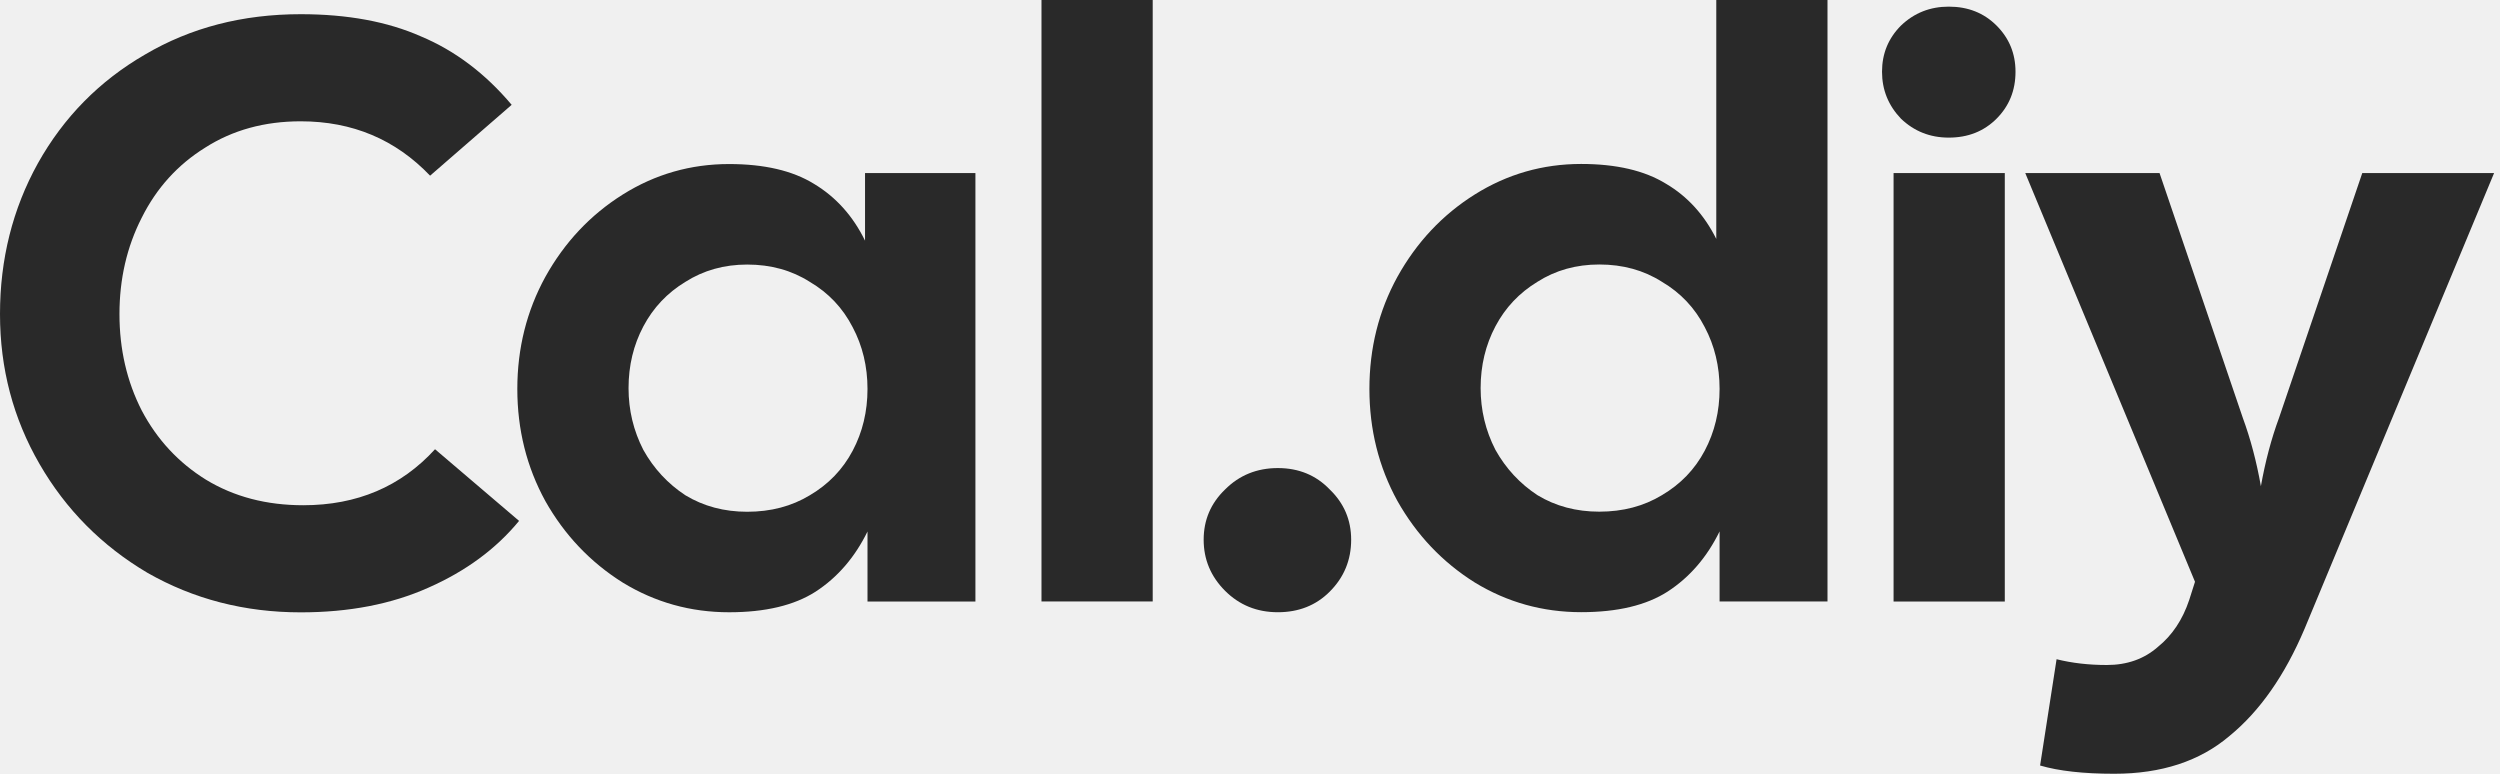
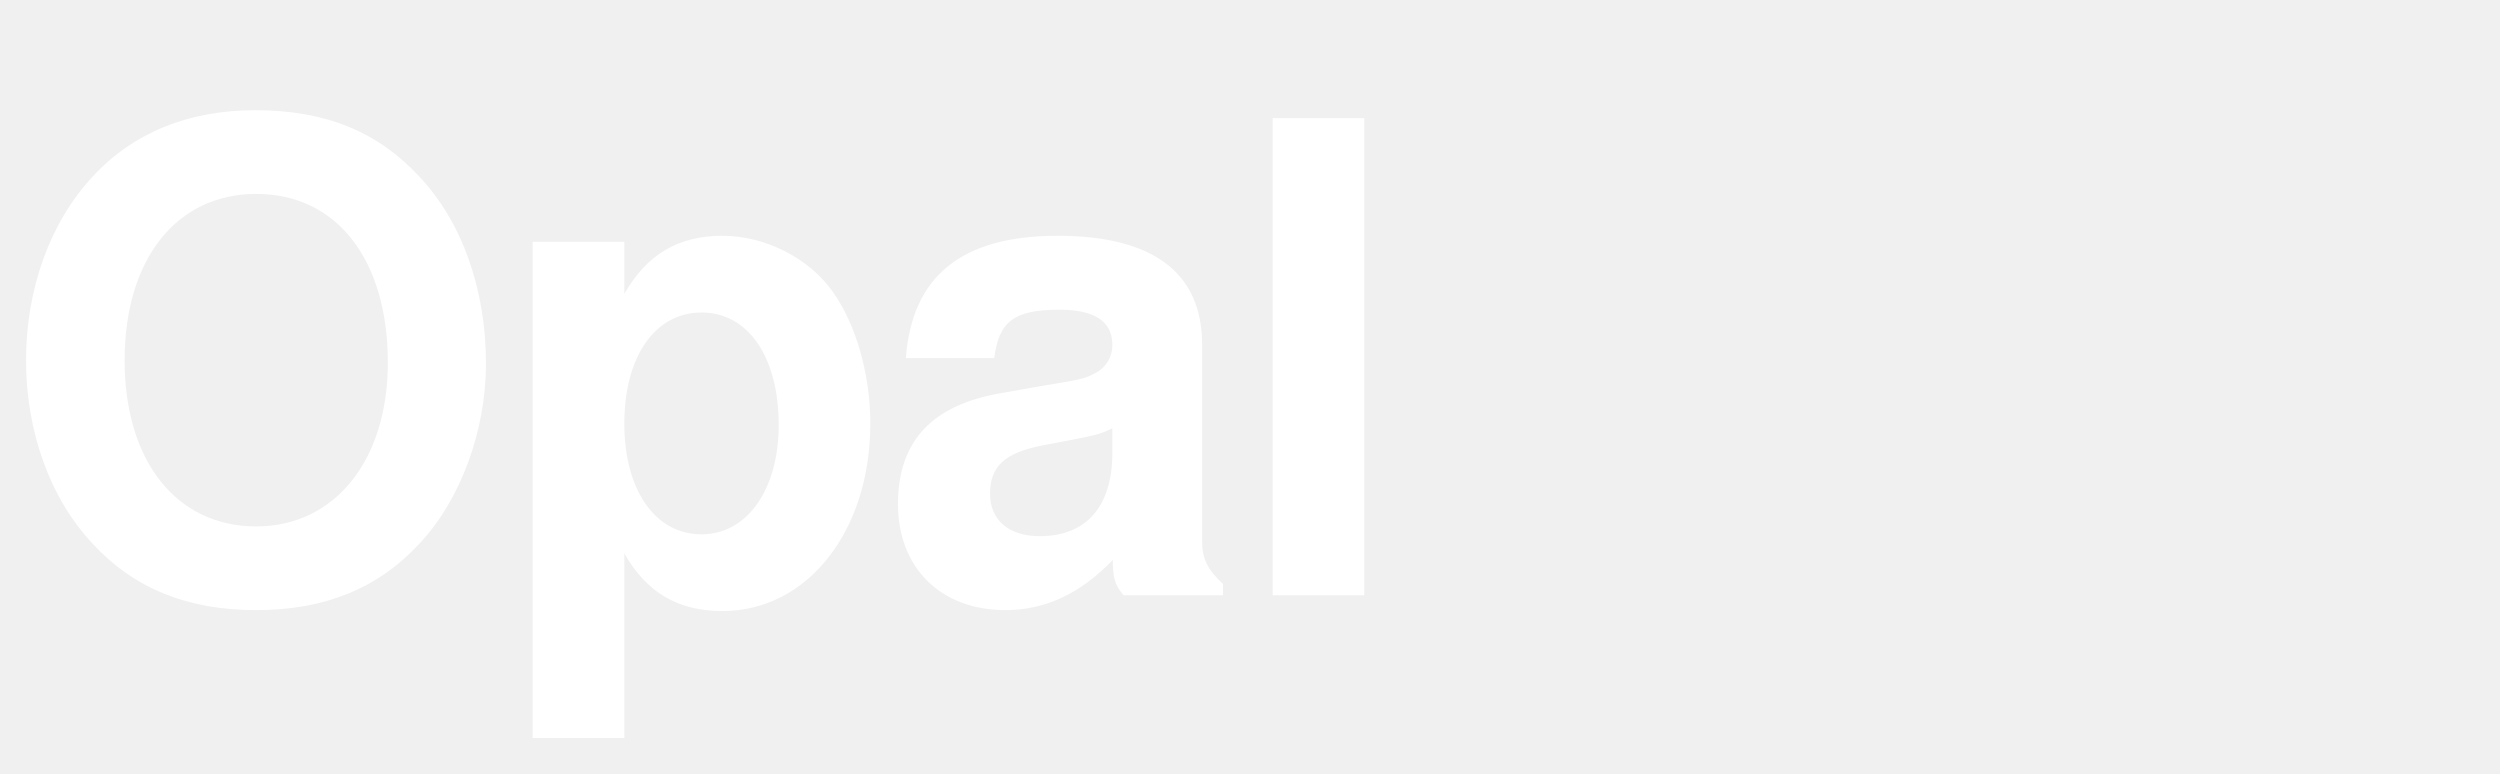
<svg xmlns="http://www.w3.org/2000/svg" width="84" height="26" viewBox="0 0 84 26" fill="none">
-   <path d="M71.039 25.998C70.005 25.998 69.175 25.906 68.547 25.721L69.101 22.15C69.618 22.279 70.18 22.344 70.79 22.344C71.472 22.344 72.045 22.141 72.506 21.735C72.986 21.347 73.337 20.821 73.558 20.157L73.752 19.548L68.049 5.816H72.561L75.358 14.039C75.616 14.74 75.819 15.506 75.966 16.336C76.114 15.506 76.317 14.74 76.576 14.039L79.372 5.816H83.801L77.434 21.126C76.769 22.695 75.93 23.894 74.915 24.725C73.918 25.574 72.626 25.998 71.039 25.998Z" fill="#292929" />
-   <path d="M63.624 5.815H67.361V20.211H63.624V5.815ZM63.236 2.41C63.236 1.801 63.449 1.284 63.873 0.859C64.316 0.435 64.851 0.223 65.479 0.223C66.125 0.223 66.66 0.435 67.084 0.859C67.509 1.284 67.721 1.801 67.721 2.41C67.721 3.037 67.509 3.563 67.084 3.988C66.66 4.412 66.125 4.624 65.479 4.624C64.851 4.624 64.316 4.412 63.873 3.988C63.449 3.545 63.236 3.019 63.236 2.41Z" fill="#292929" />
-   <path d="M53.127 20.569C51.835 20.569 50.644 20.237 49.555 19.573C48.466 18.89 47.599 17.976 46.953 16.832C46.325 15.688 46.012 14.433 46.012 13.067C46.012 11.701 46.325 10.446 46.953 9.302C47.599 8.139 48.466 7.216 49.555 6.533C50.644 5.851 51.835 5.509 53.127 5.509C54.308 5.509 55.258 5.731 55.978 6.174C56.698 6.598 57.261 7.216 57.667 8.028V0H61.404V20.209H57.778V17.856C57.353 18.724 56.772 19.397 56.033 19.877C55.314 20.339 54.345 20.569 53.127 20.569ZM49.749 13.039C49.749 13.777 49.915 14.47 50.247 15.116C50.598 15.743 51.069 16.251 51.659 16.638C52.268 17.007 52.961 17.192 53.736 17.192C54.529 17.192 55.231 17.007 55.84 16.638C56.467 16.269 56.947 15.771 57.279 15.143C57.611 14.516 57.778 13.824 57.778 13.067C57.778 12.31 57.611 11.618 57.279 10.991C56.947 10.345 56.467 9.837 55.84 9.468C55.231 9.08 54.529 8.887 53.736 8.887C52.961 8.887 52.268 9.08 51.659 9.468C51.05 9.837 50.58 10.335 50.247 10.963C49.915 11.591 49.749 12.283 49.749 13.039Z" fill="#292929" />
-   <path d="M42.935 20.571C42.234 20.571 41.643 20.331 41.163 19.852C40.683 19.372 40.443 18.799 40.443 18.135C40.443 17.471 40.683 16.908 41.163 16.446C41.643 15.966 42.234 15.727 42.935 15.727C43.636 15.727 44.218 15.966 44.679 16.446C45.159 16.908 45.399 17.471 45.399 18.135C45.399 18.818 45.159 19.399 44.679 19.879C44.218 20.341 43.636 20.571 42.935 20.571Z" fill="#292929" />
-   <path d="M34.994 0H38.731V20.209H34.994V0Z" fill="#292929" />
-   <path d="M24.497 20.572C23.205 20.572 22.014 20.24 20.925 19.575C19.837 18.892 18.969 17.979 18.323 16.835C17.696 15.69 17.382 14.435 17.382 13.069C17.382 11.704 17.696 10.449 18.323 9.304C18.969 8.142 19.837 7.219 20.925 6.536C22.014 5.853 23.205 5.512 24.497 5.512C25.678 5.512 26.628 5.733 27.348 6.176C28.086 6.619 28.659 7.256 29.065 8.086V5.816H32.774V20.212H29.148V17.859C28.723 18.726 28.142 19.4 27.404 19.88C26.684 20.341 25.715 20.572 24.497 20.572ZM21.119 13.042C21.119 13.78 21.285 14.472 21.617 15.118C21.968 15.746 22.439 16.253 23.029 16.641C23.639 17.01 24.331 17.195 25.106 17.195C25.899 17.195 26.601 17.01 27.21 16.641C27.837 16.272 28.317 15.773 28.649 15.146C28.982 14.518 29.148 13.826 29.148 13.069C29.148 12.313 28.982 11.621 28.649 10.993C28.317 10.347 27.837 9.84 27.21 9.471C26.601 9.083 25.899 8.889 25.106 8.889C24.331 8.889 23.639 9.083 23.029 9.471C22.42 9.84 21.95 10.338 21.617 10.966C21.285 11.593 21.119 12.285 21.119 13.042Z" fill="#292929" />
-   <path d="M10.105 20.575C8.222 20.575 6.506 20.132 4.955 19.247C3.424 18.342 2.215 17.124 1.329 15.592C0.443 14.06 0 12.381 0 10.554C0 8.708 0.424 7.019 1.273 5.487C2.141 3.937 3.341 2.719 4.872 1.833C6.404 0.929 8.148 0.477 10.105 0.477C11.674 0.477 13.021 0.726 14.147 1.224C15.291 1.704 16.306 2.47 17.192 3.522L14.451 5.903C13.288 4.685 11.84 4.076 10.105 4.076C8.887 4.076 7.816 4.371 6.893 4.961C5.971 5.534 5.26 6.318 4.762 7.315C4.263 8.293 4.014 9.372 4.014 10.554C4.014 11.735 4.263 12.815 4.762 13.793C5.278 14.771 5.998 15.546 6.921 16.118C7.862 16.69 8.951 16.976 10.188 16.976C11.996 16.976 13.473 16.349 14.617 15.094L17.441 17.502C16.666 18.444 15.651 19.191 14.396 19.745C13.159 20.299 11.729 20.575 10.105 20.575Z" fill="#292929" />
+   <text x="0" y="20" font-family="-apple-system, BlinkMacSystemFont, 'Segoe UI', Helvetica, Arial, sans-serif" font-size="22" font-weight="700" fill="#FFFFFF" letter-spacing="-0.5">Opal</text>
</svg>
